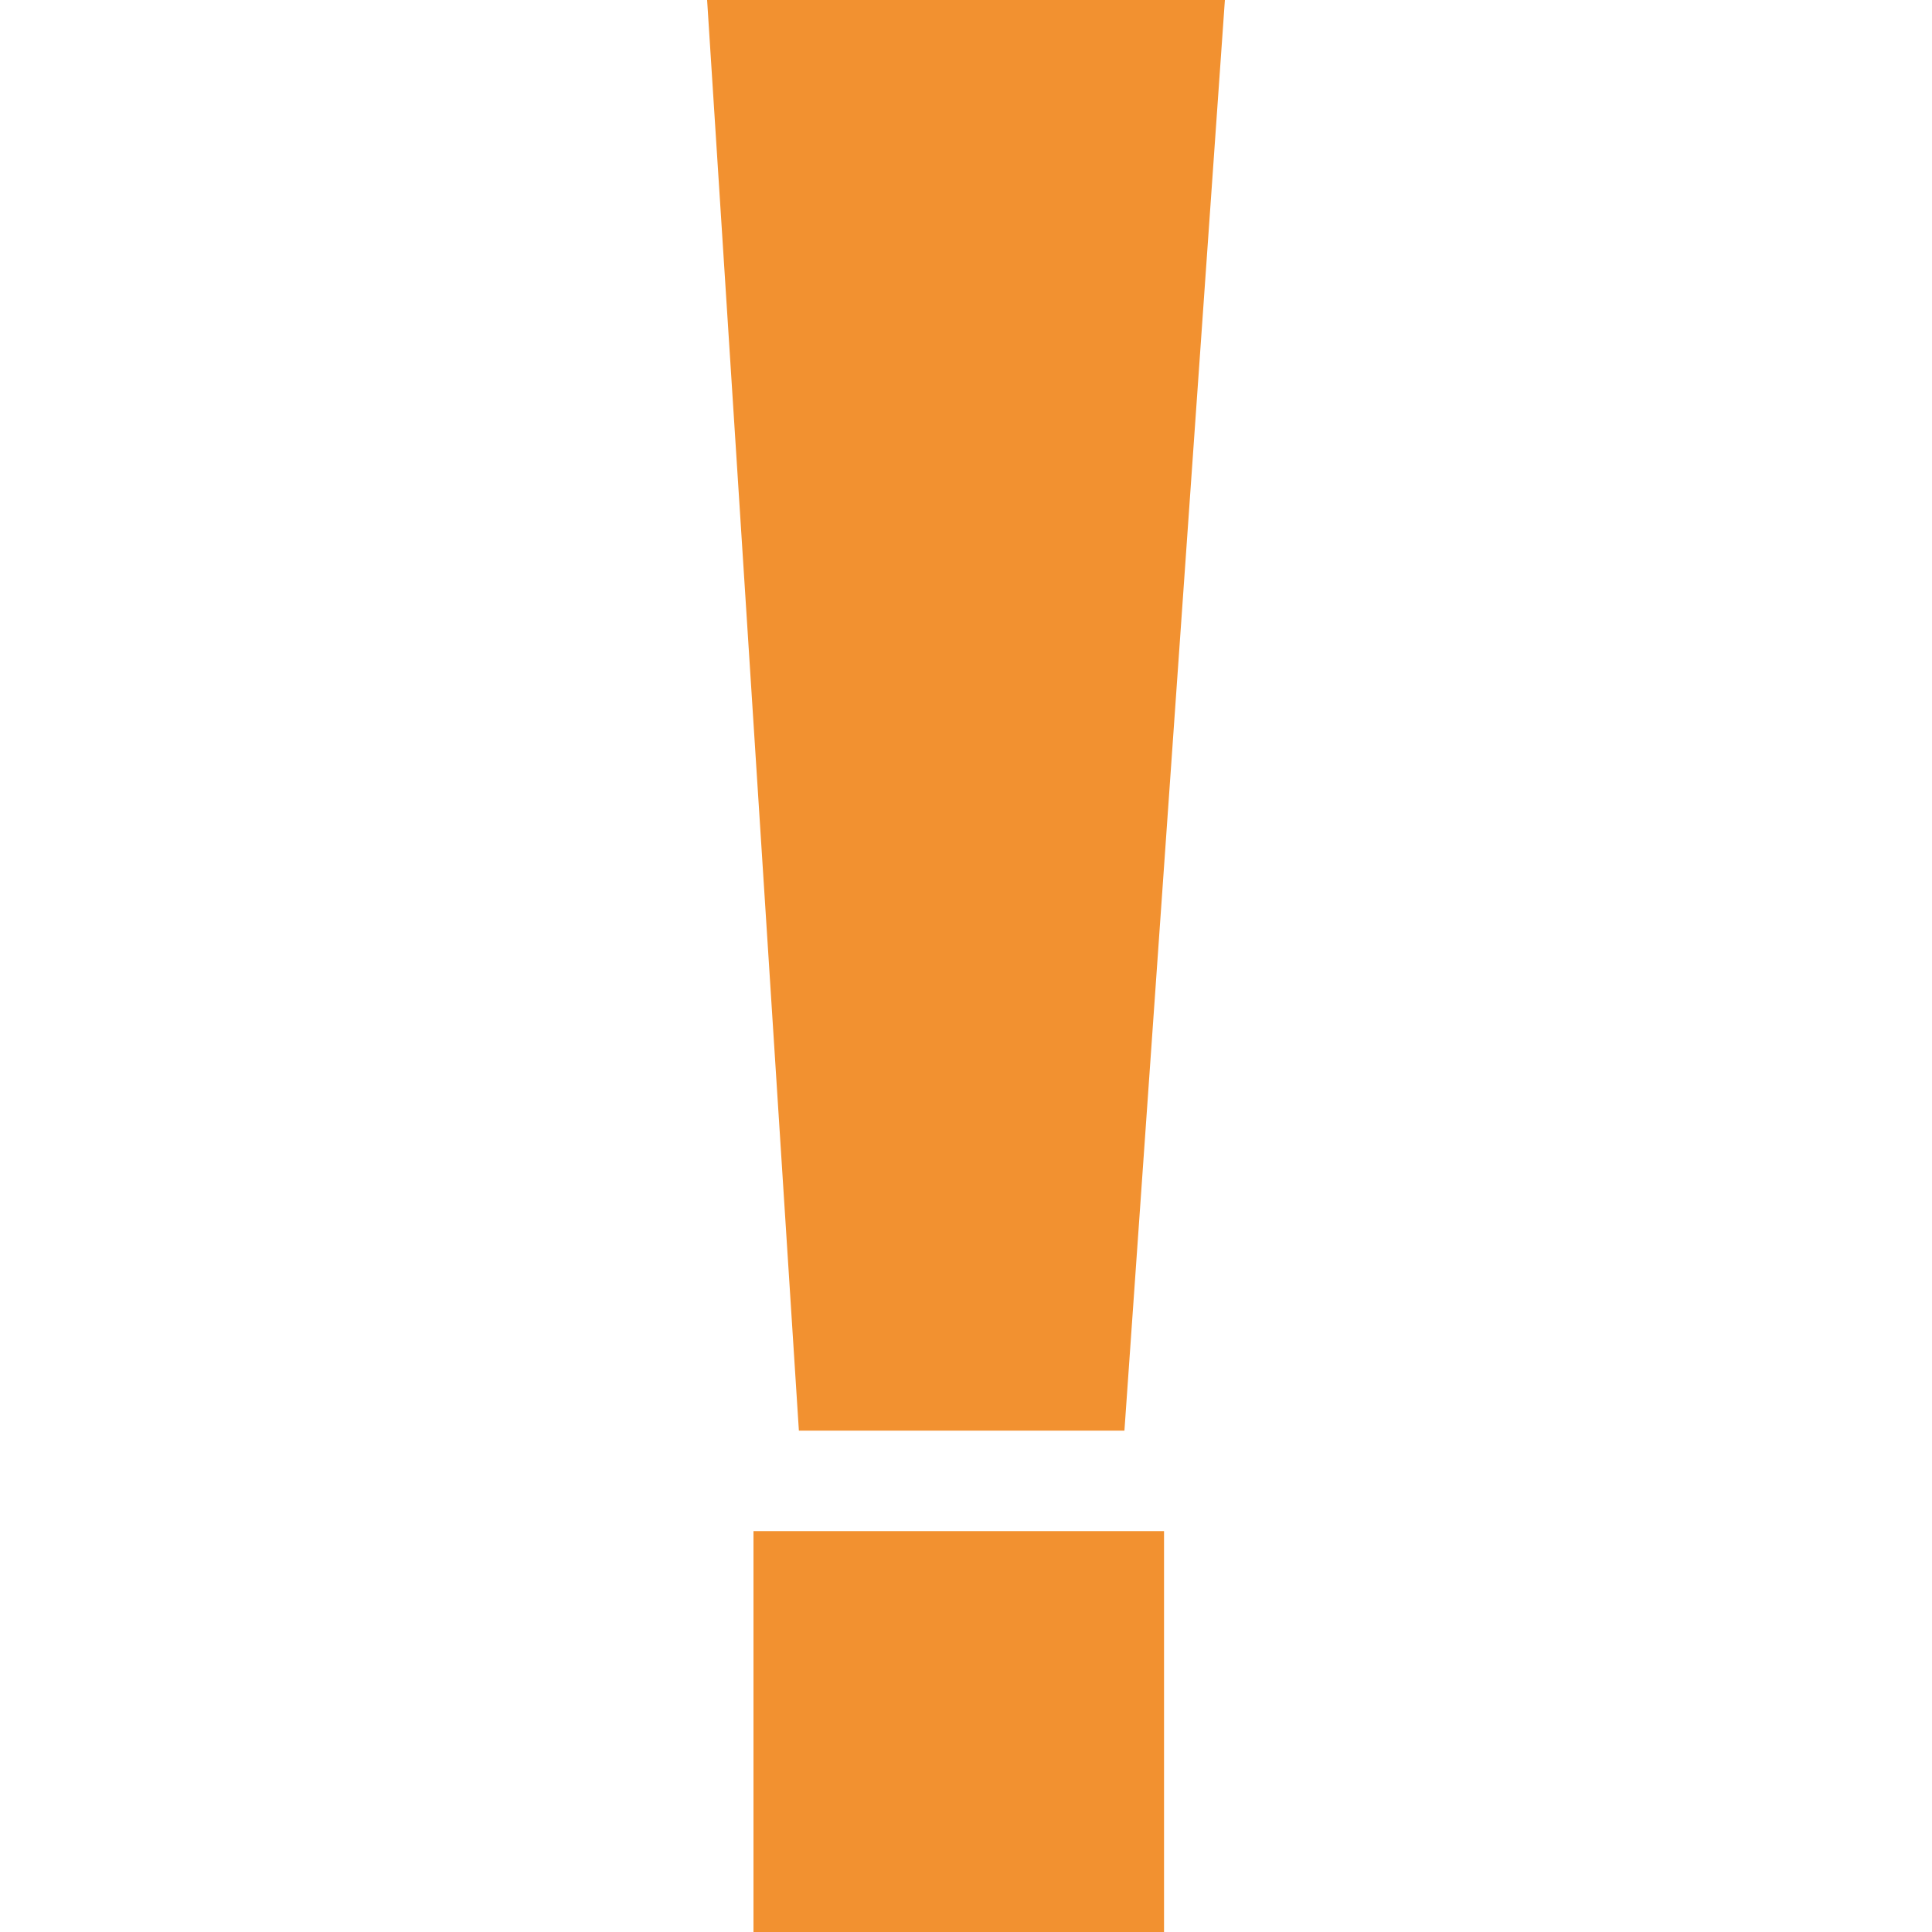
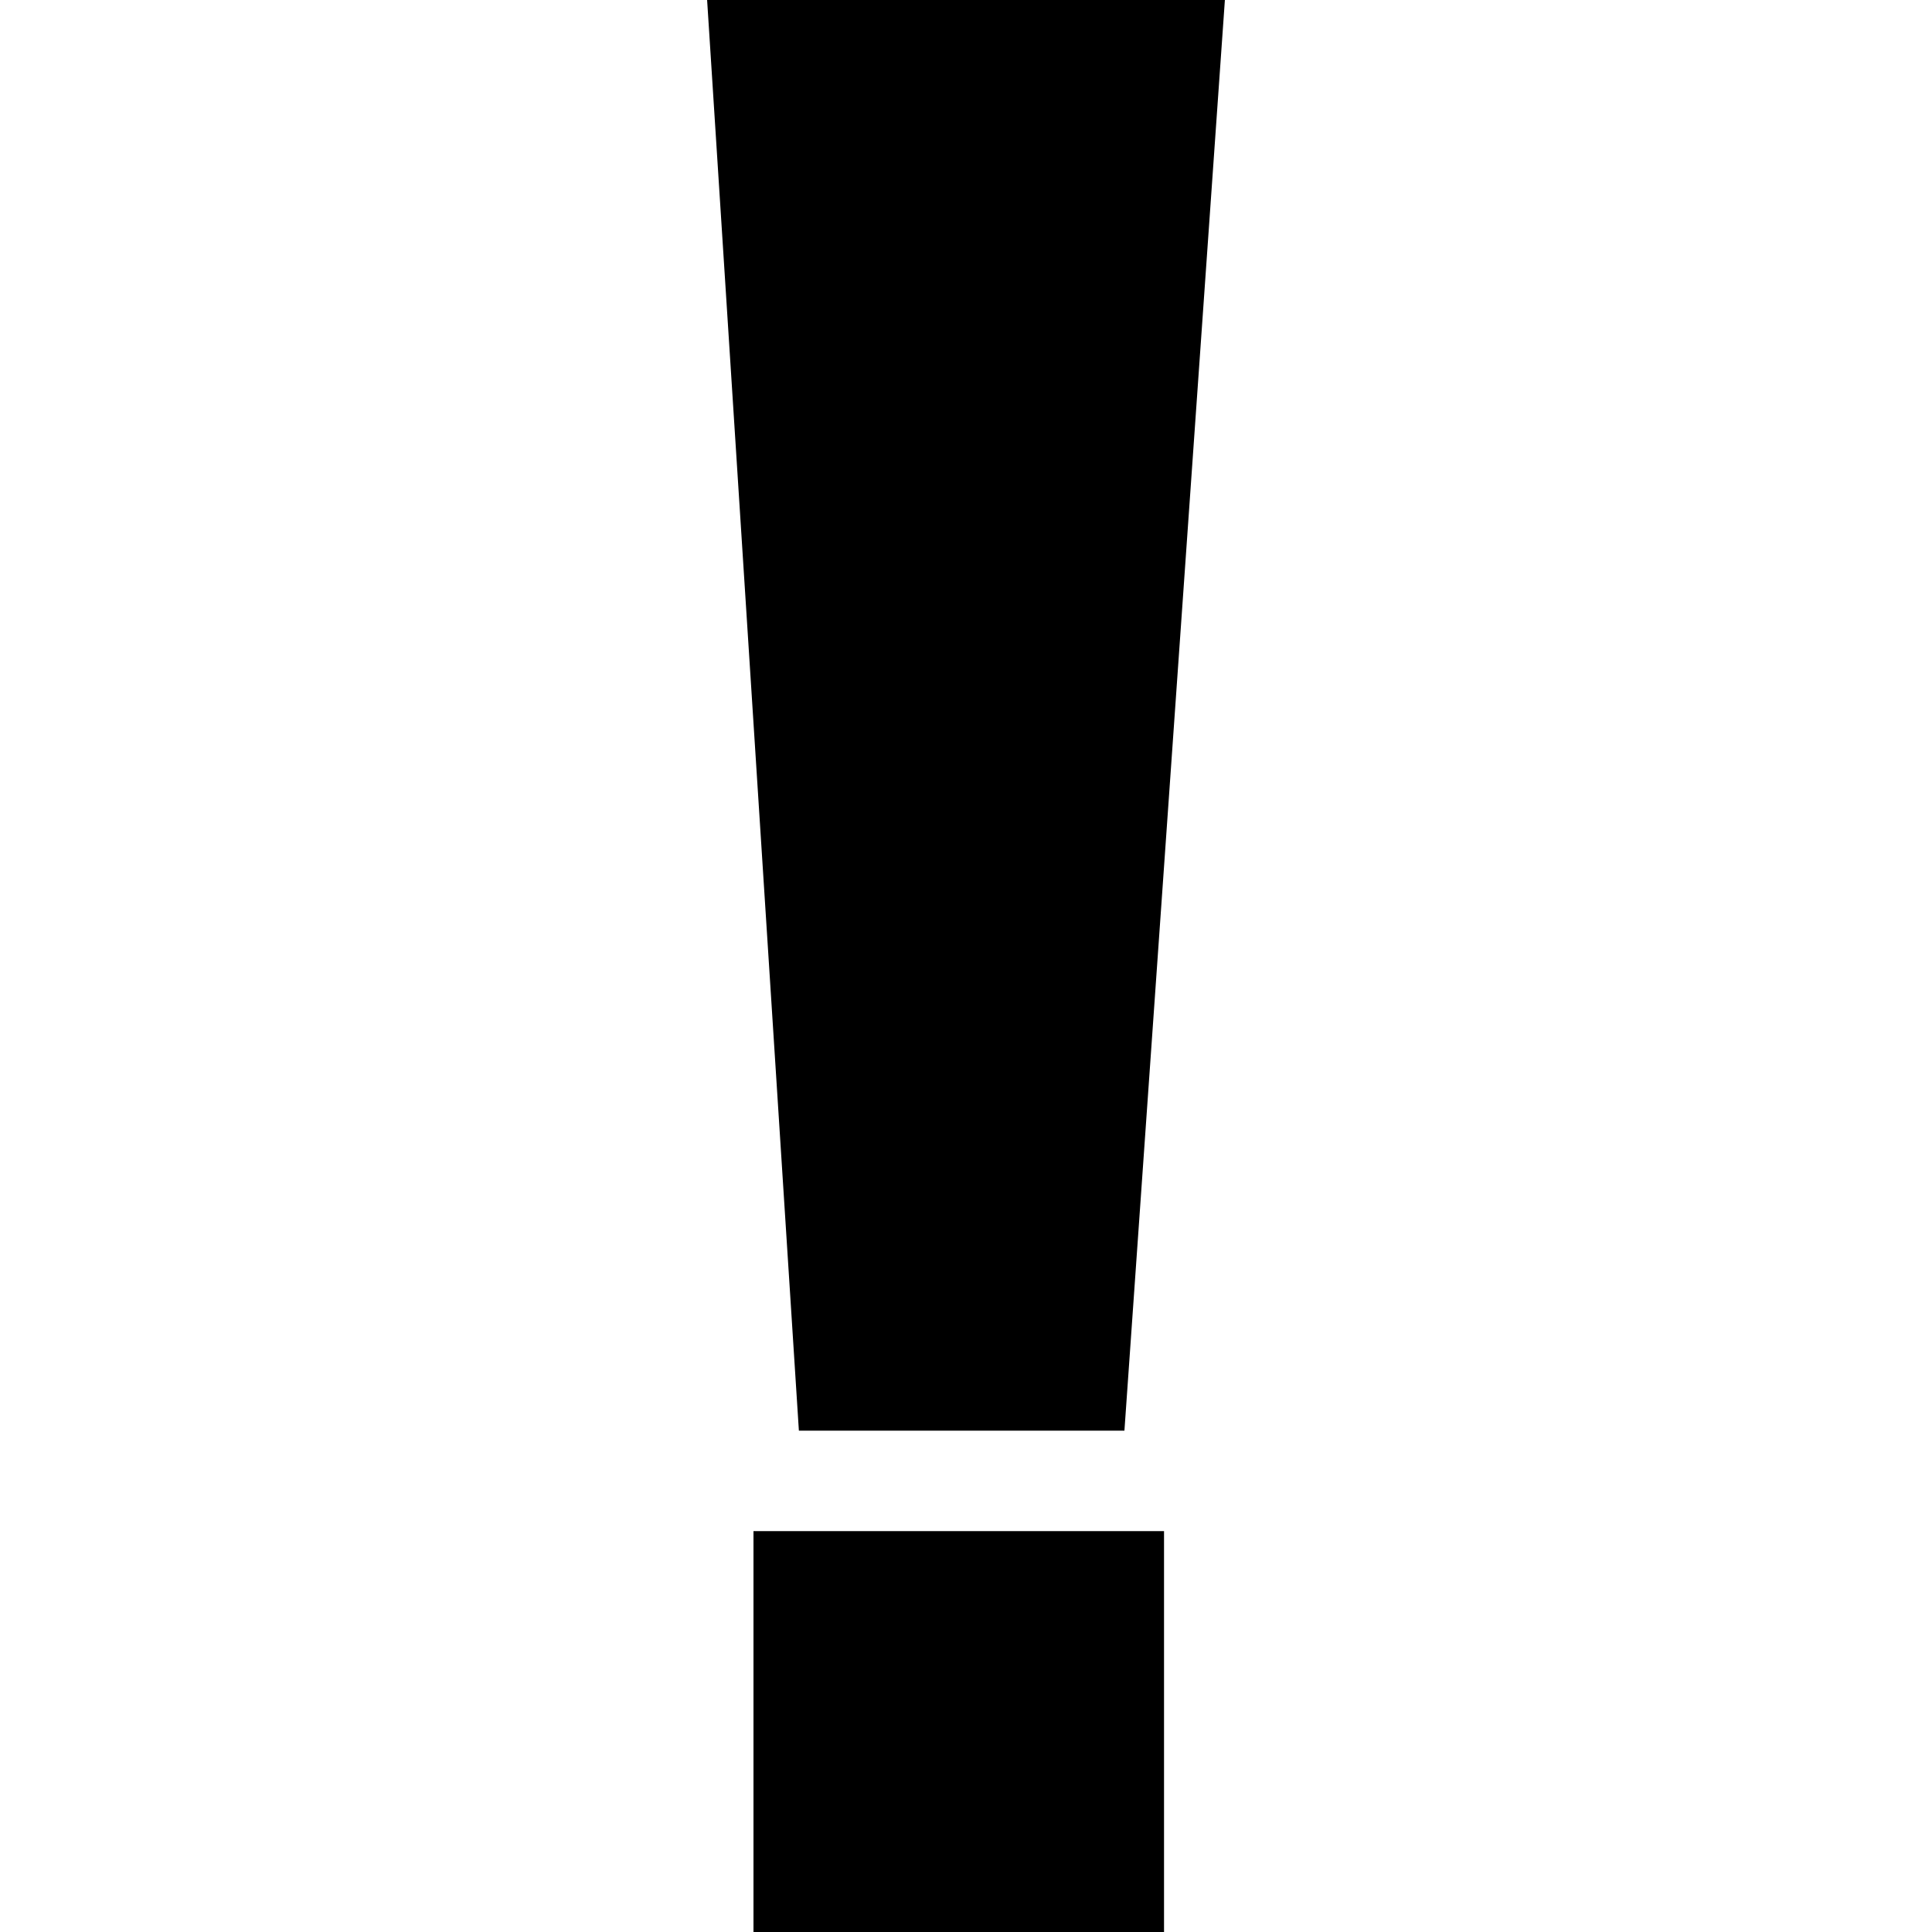
<svg xmlns="http://www.w3.org/2000/svg" viewBox="0 0 20 20">
  <defs>
-     <style>.cls-1 {fill: #f29130;}</style>
+     <style>.cls-1 {fill: #000;}</style>
  </defs>
  <path class="cls-1" d="M12.68,0H7.32l.95,14.81h3.37L12.68,0h0Zm-.63,15.85H7.8v4.15h4.25v-4.15Z" />
</svg>
